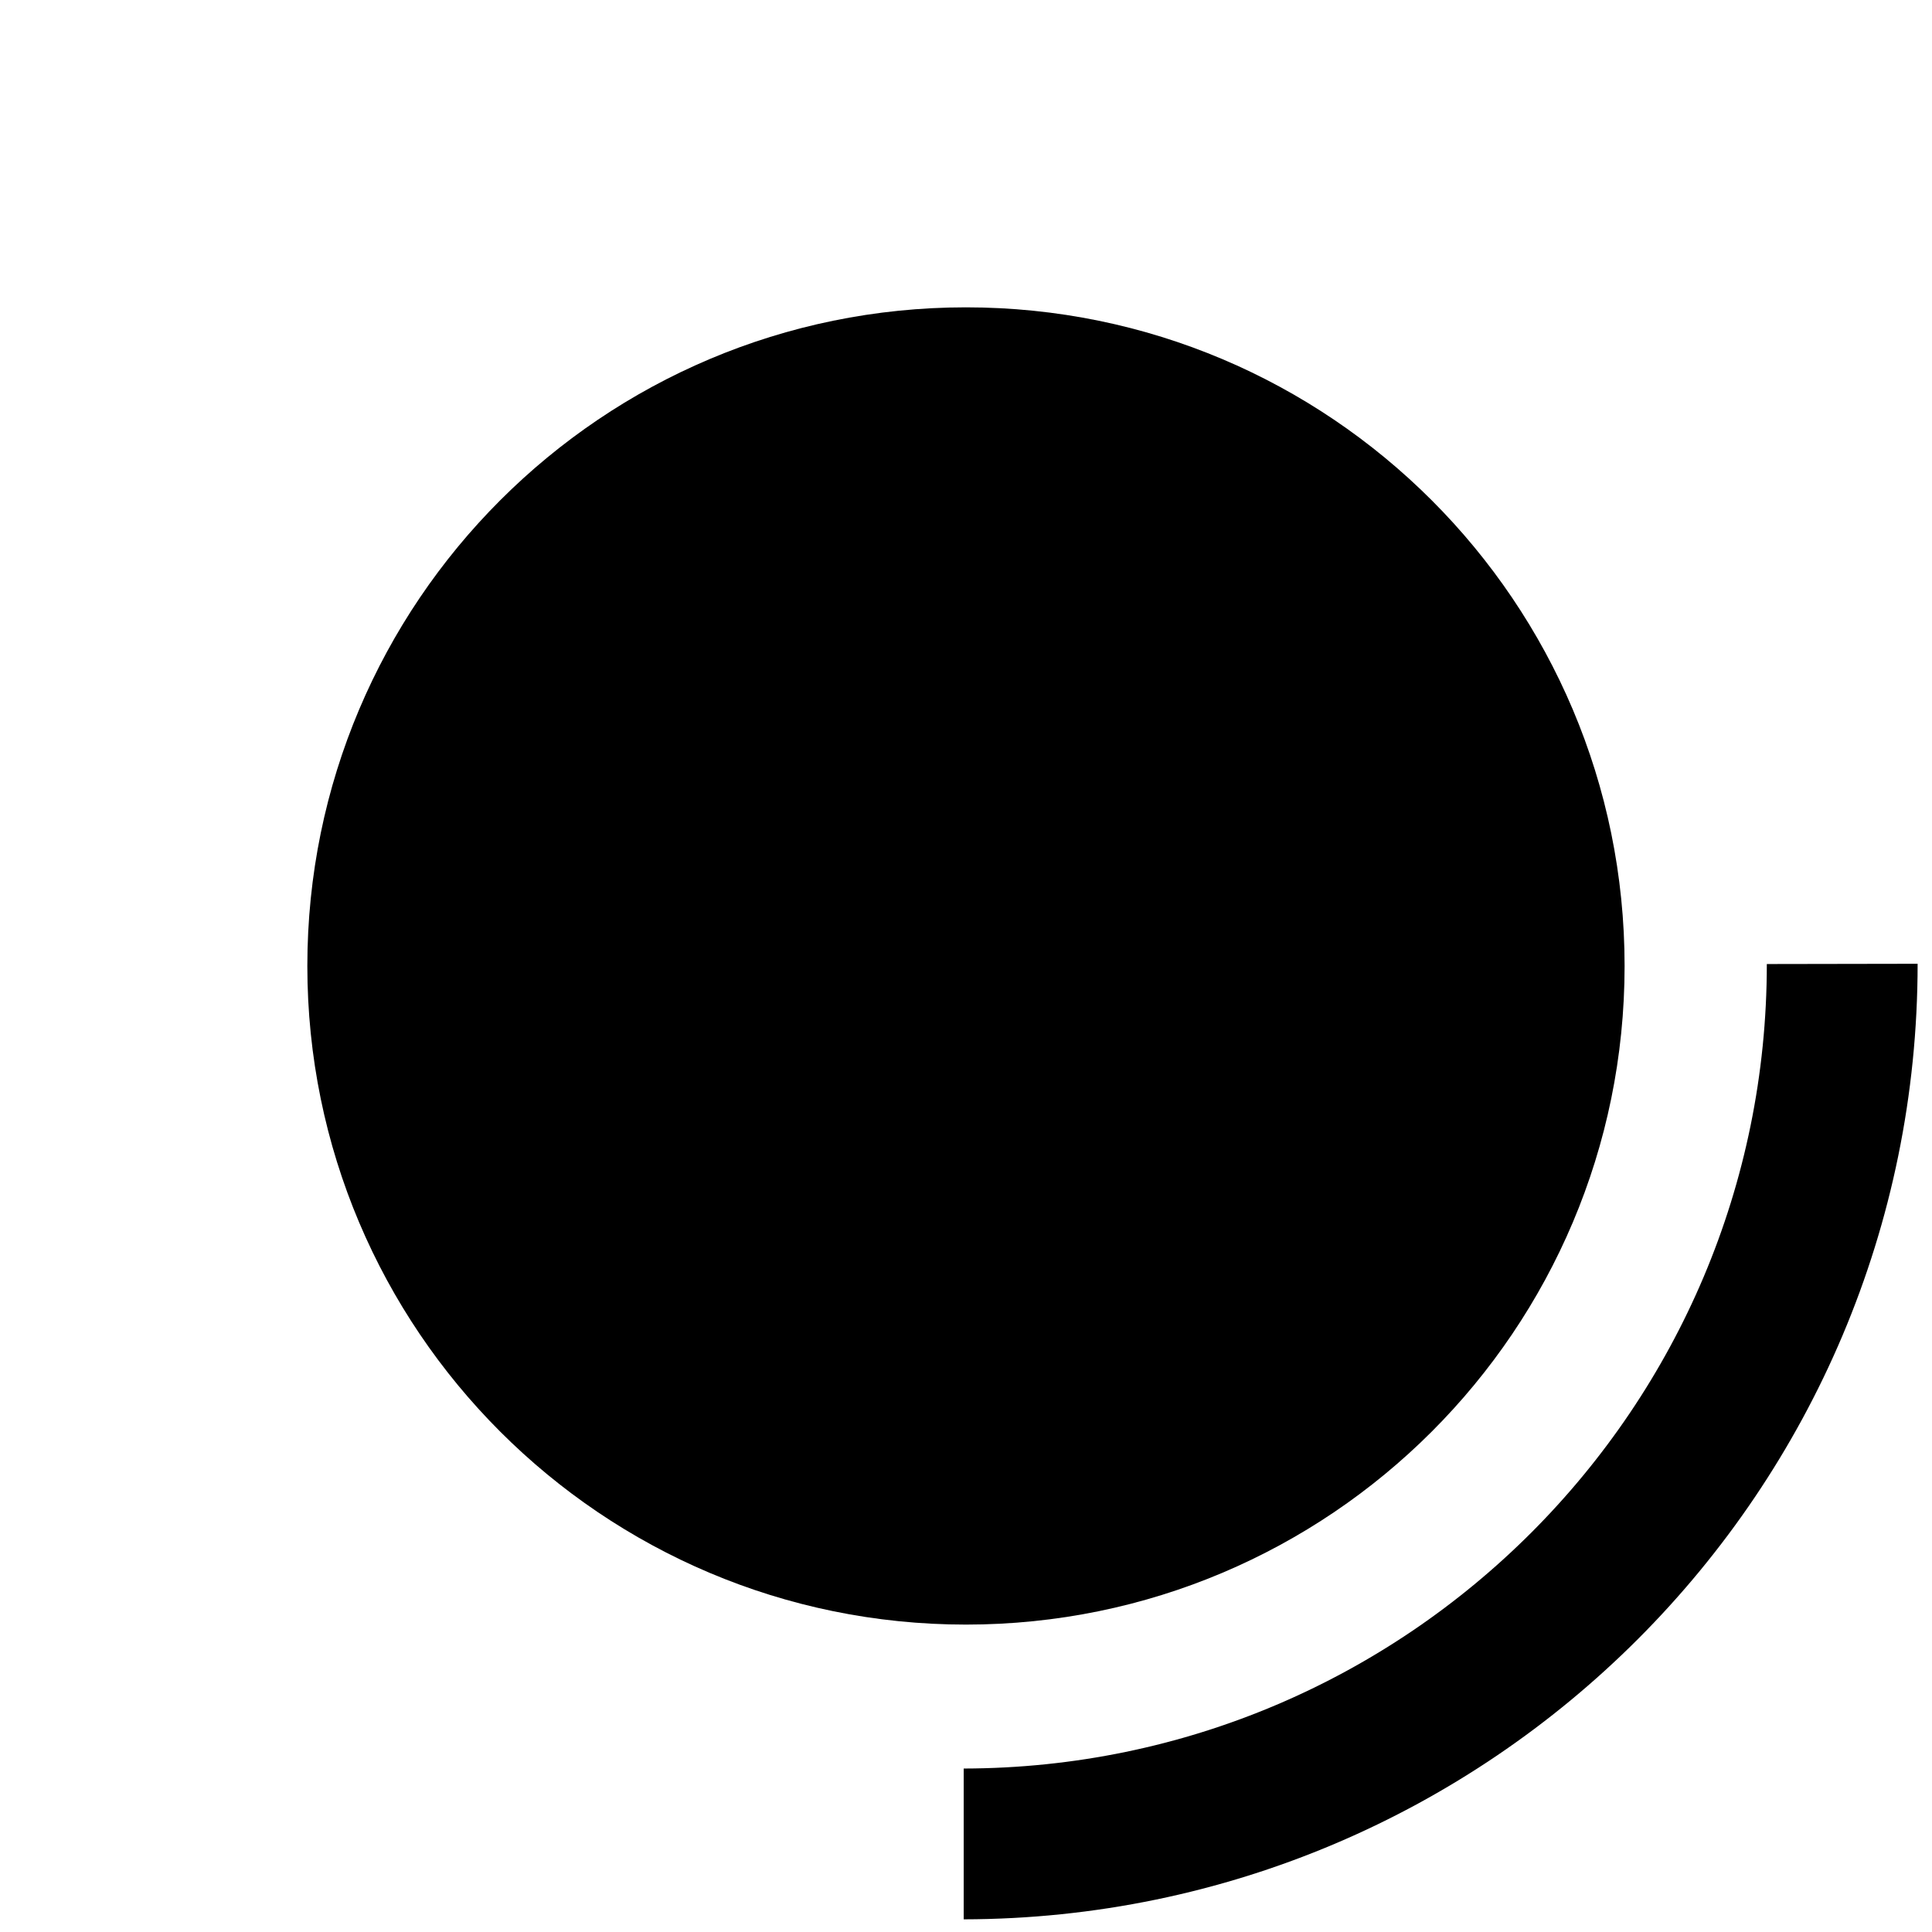
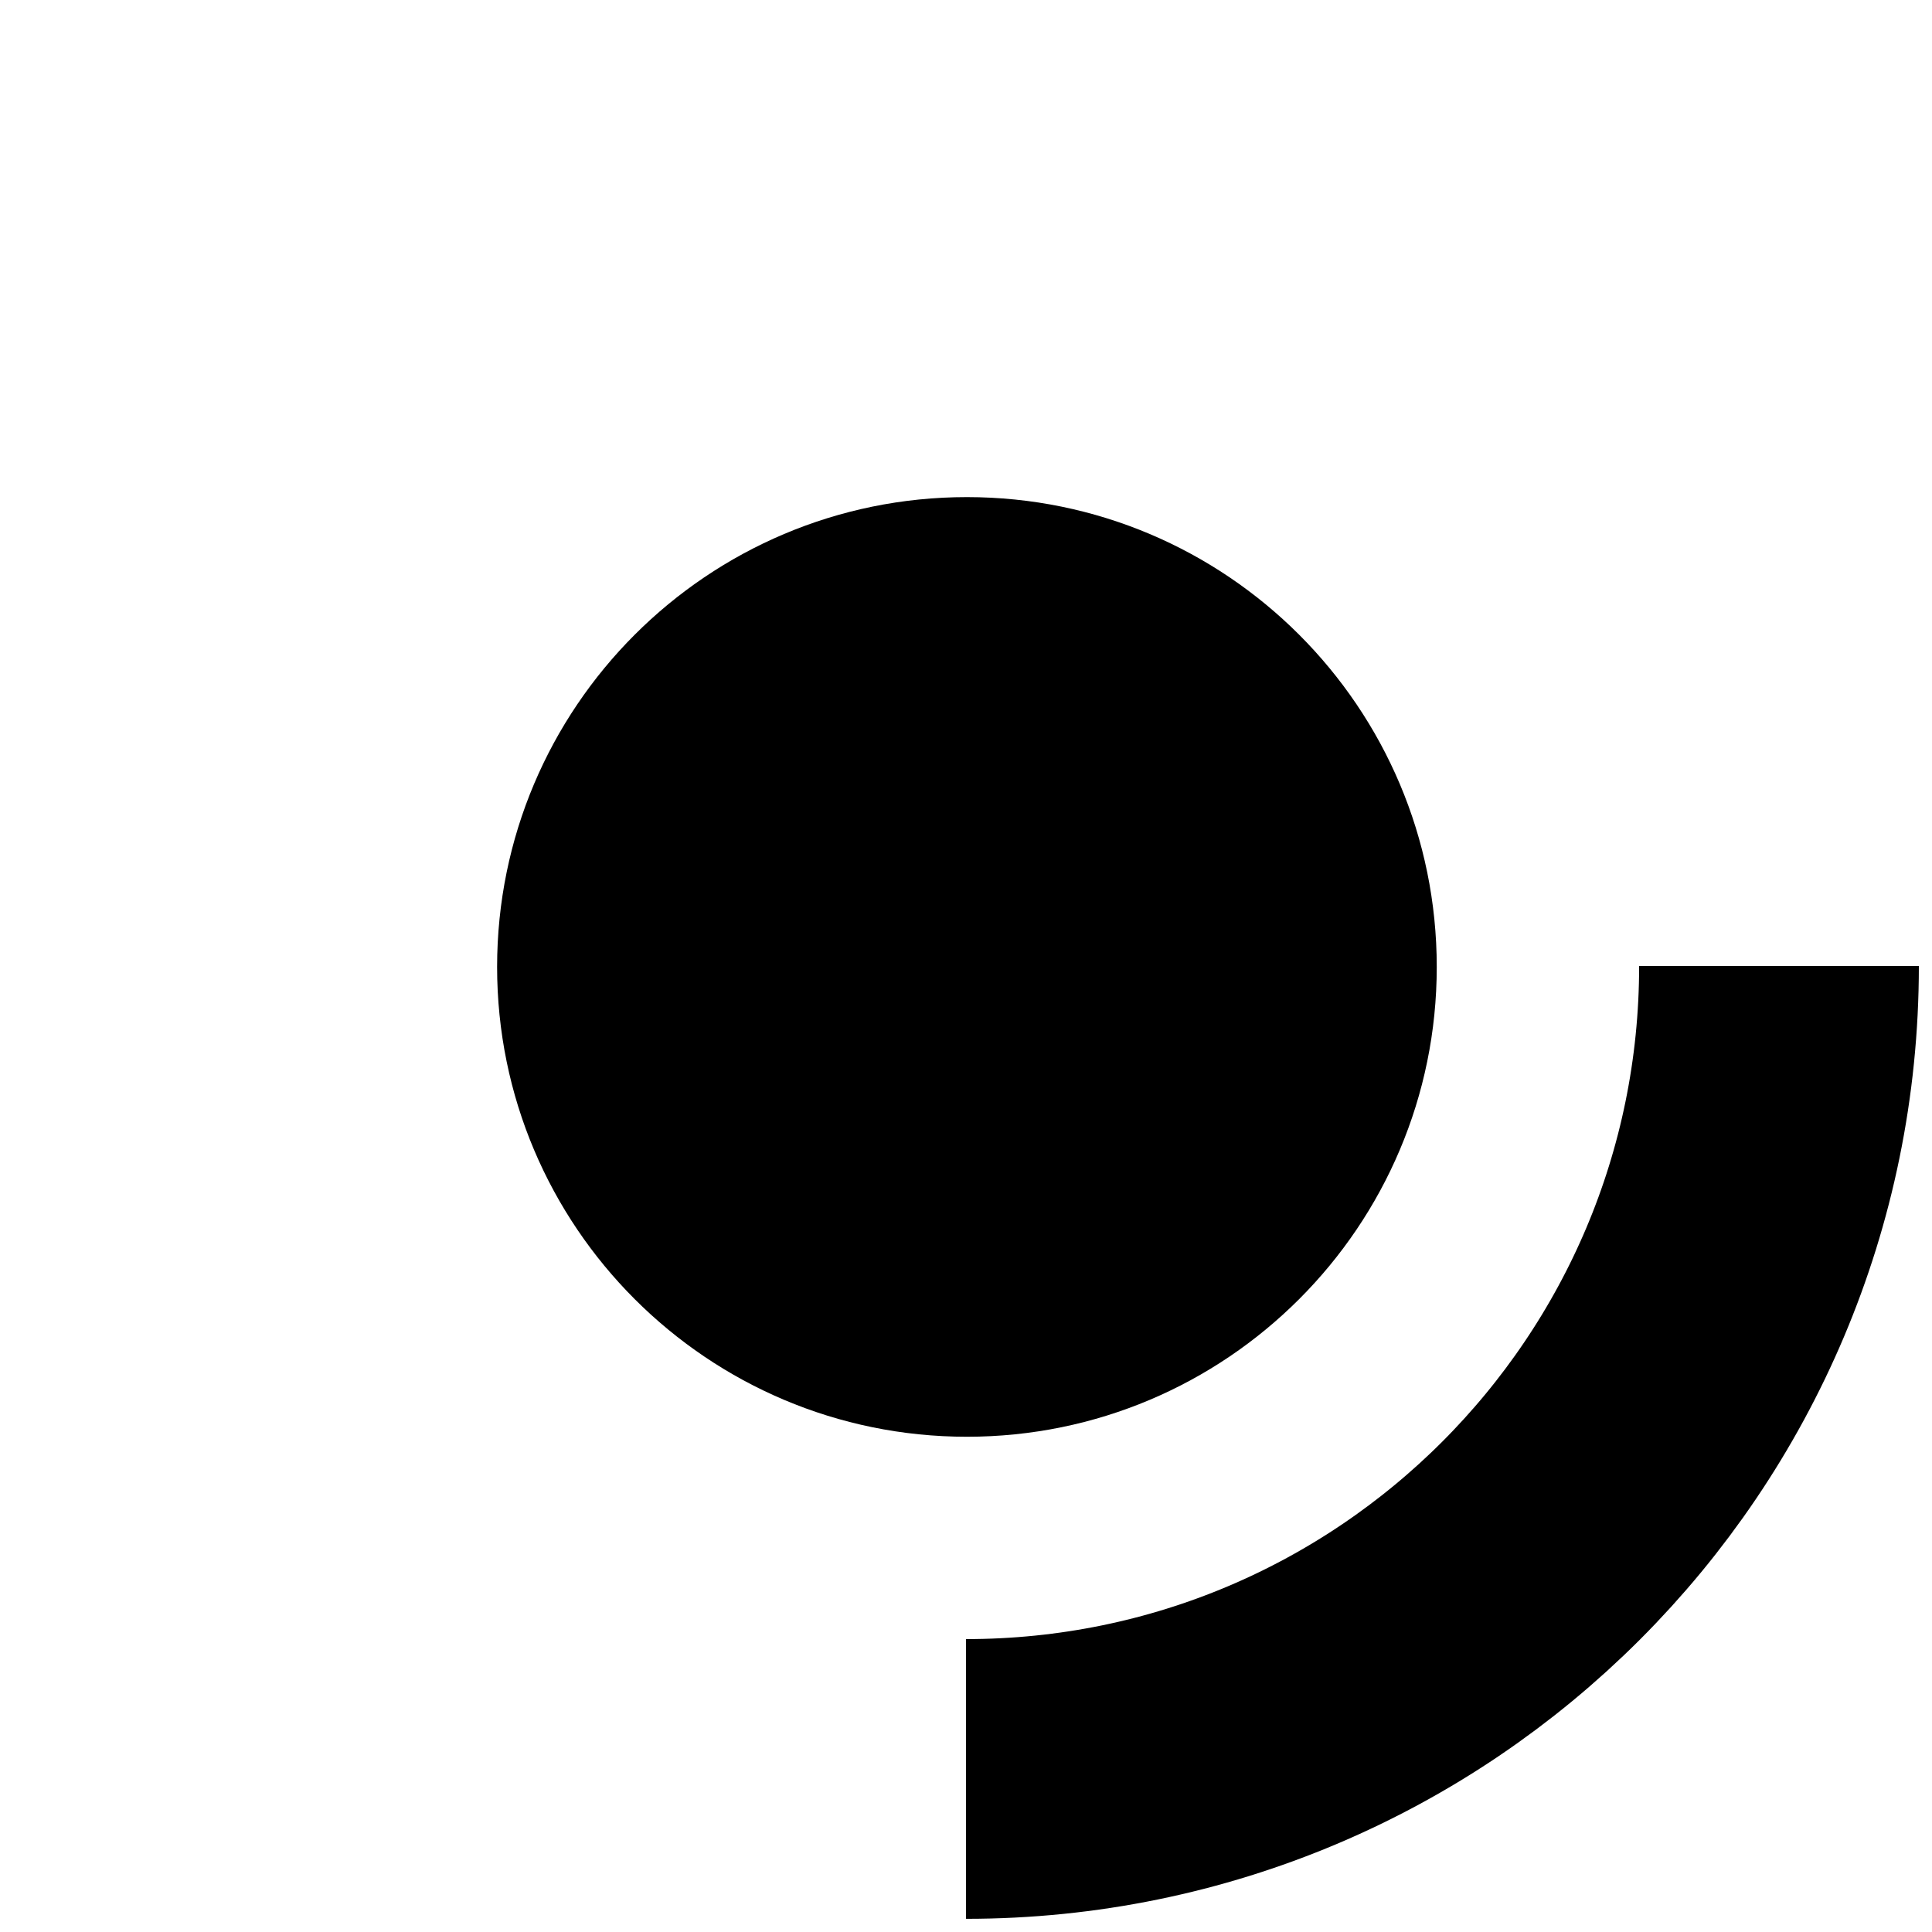
<svg xmlns="http://www.w3.org/2000/svg" width="440" height="440" version="1.1" viewBox="0 0 116.42 116.42">
-   <path id="spinner" transform="matrix(1 -.0017046 0 1 0 0)" d="m111.01 58.273a52.939 52.939 0 0 1-52.939 52.939" fill="none" stroke="#000" stroke-width="9.087" />
-   <circle id="indicator" cx="58.208" cy="58.208" r="39.688" stroke-width=".267" />
+   <circle id="indicator" cx="58.266" cy="58.266" r="28.311" stroke-width=".19" />
+   <path id="spinner" d="m107.2 58.21a48.988 48.988 0 0 1-48.988 48.988" fill="none" stroke="#000" stroke-width="16.856" style="paint-order:normal" />
</svg>
